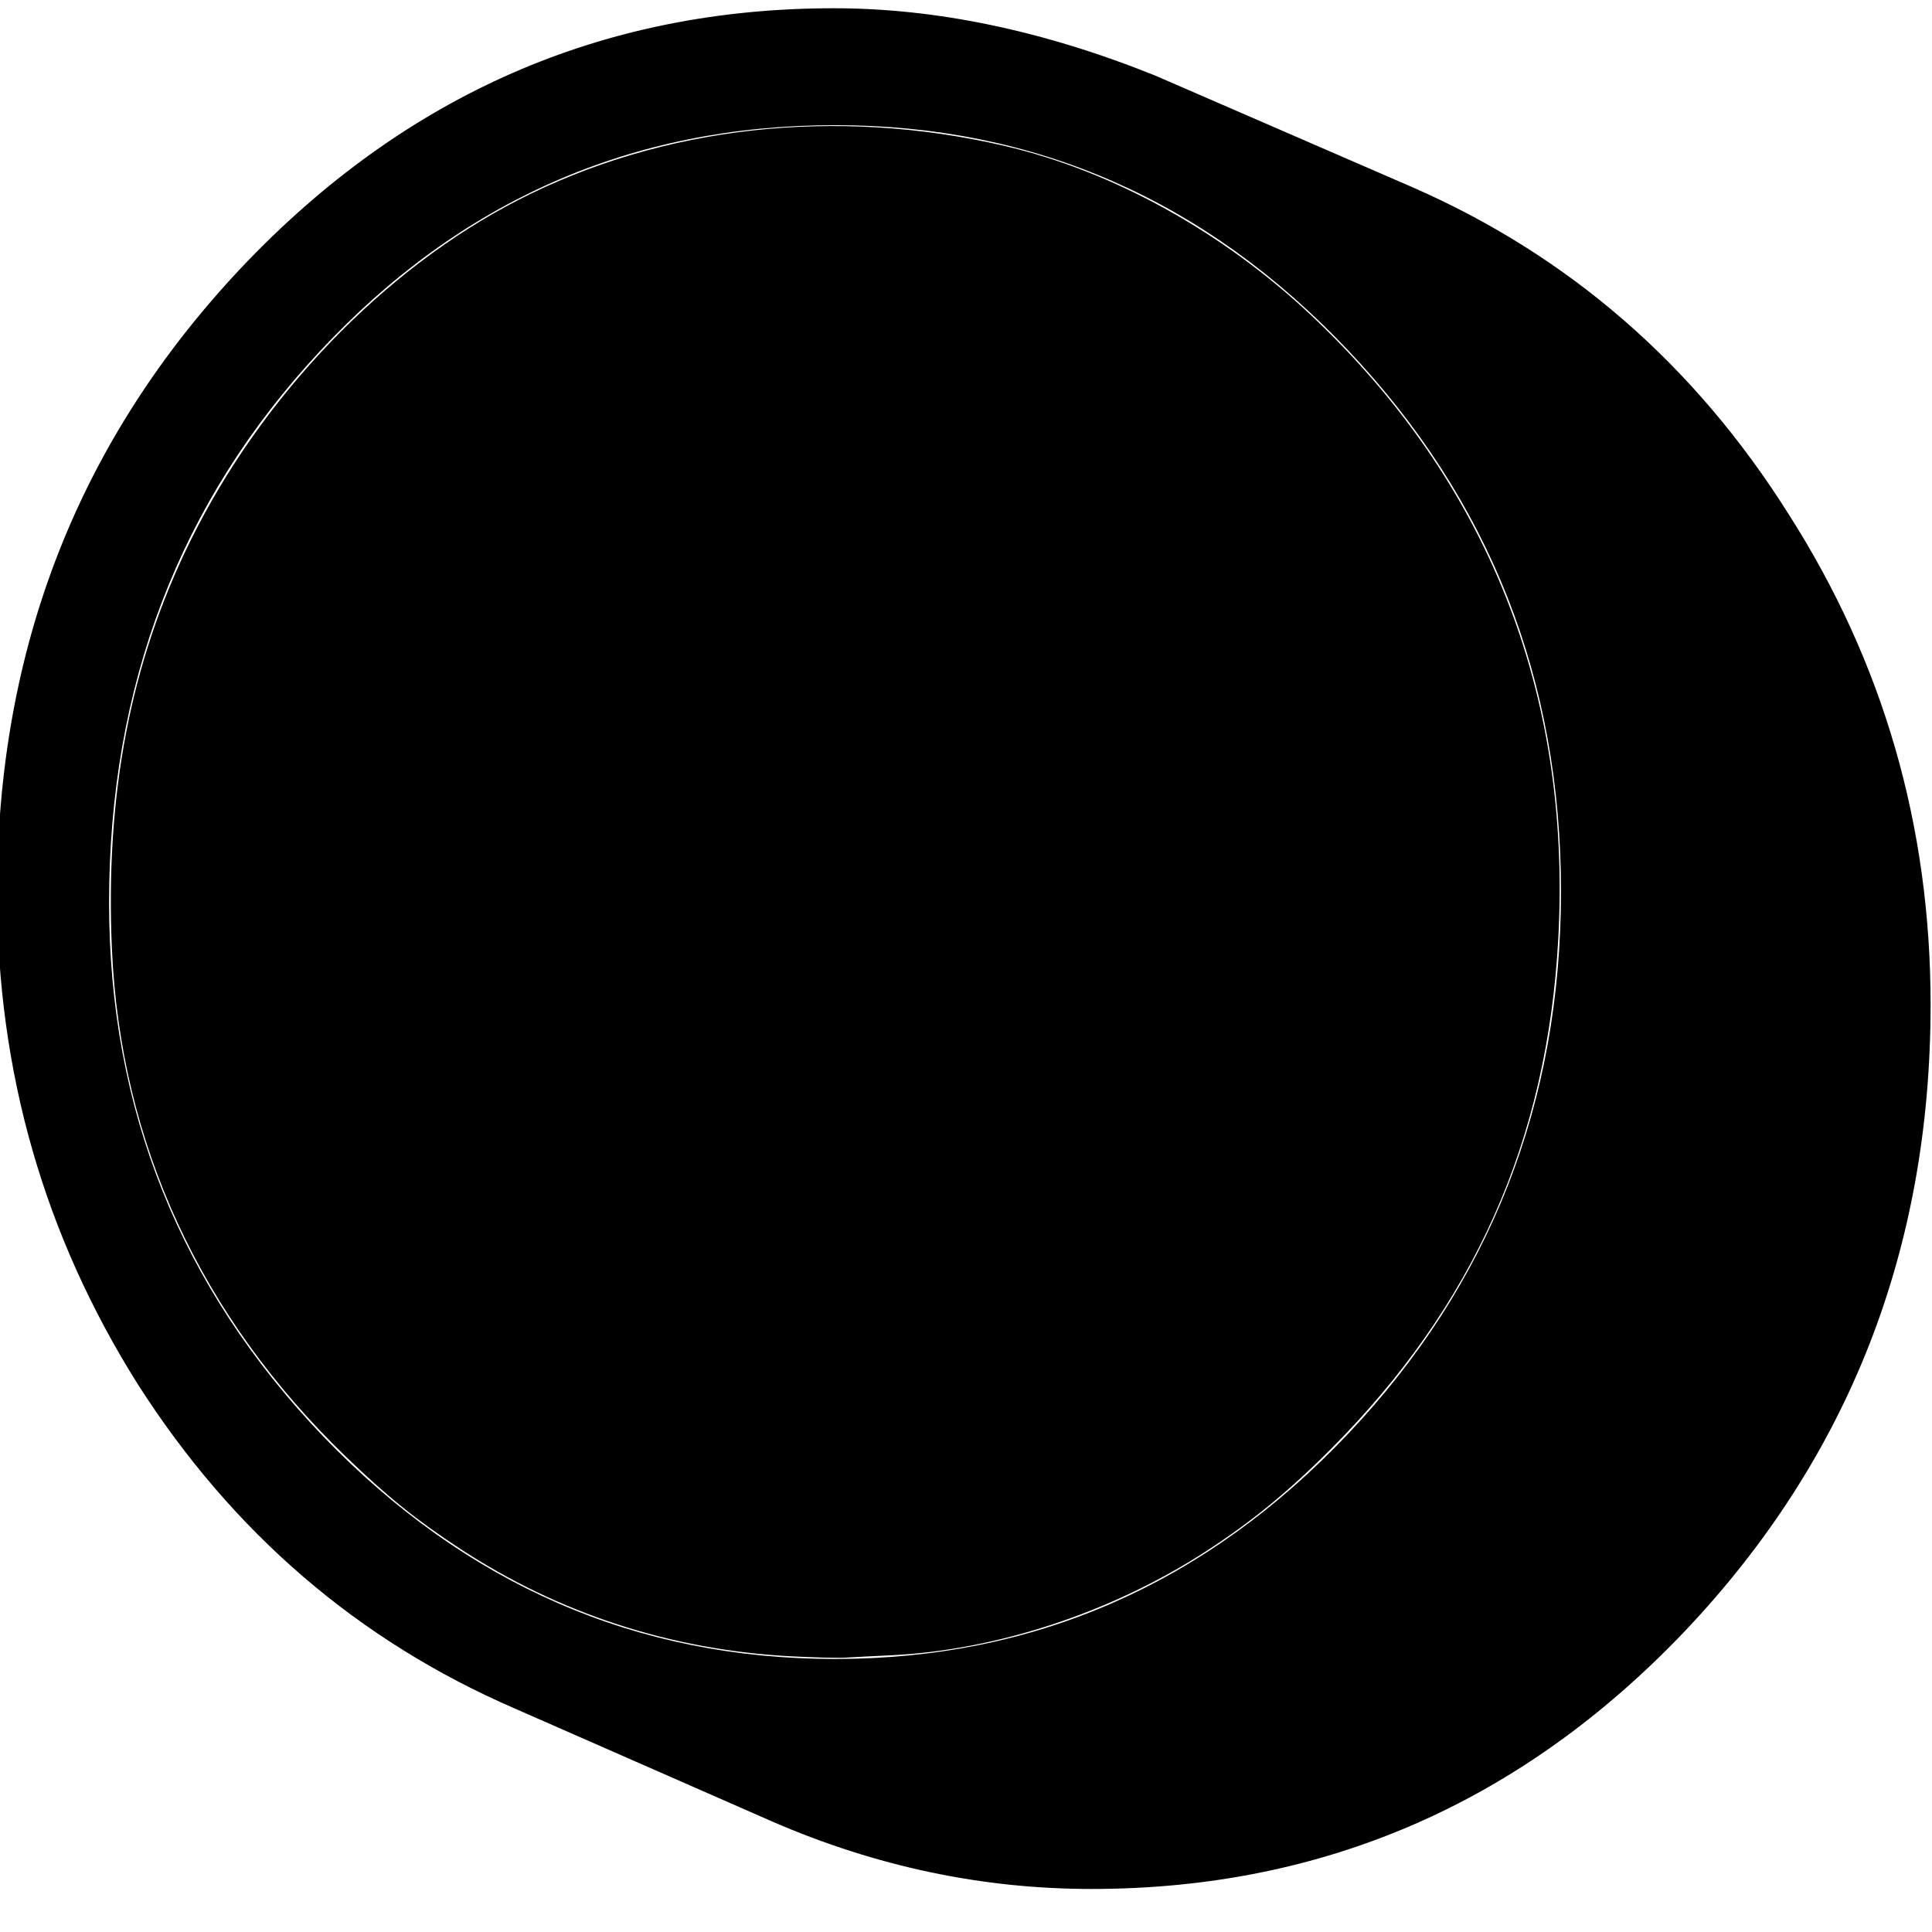
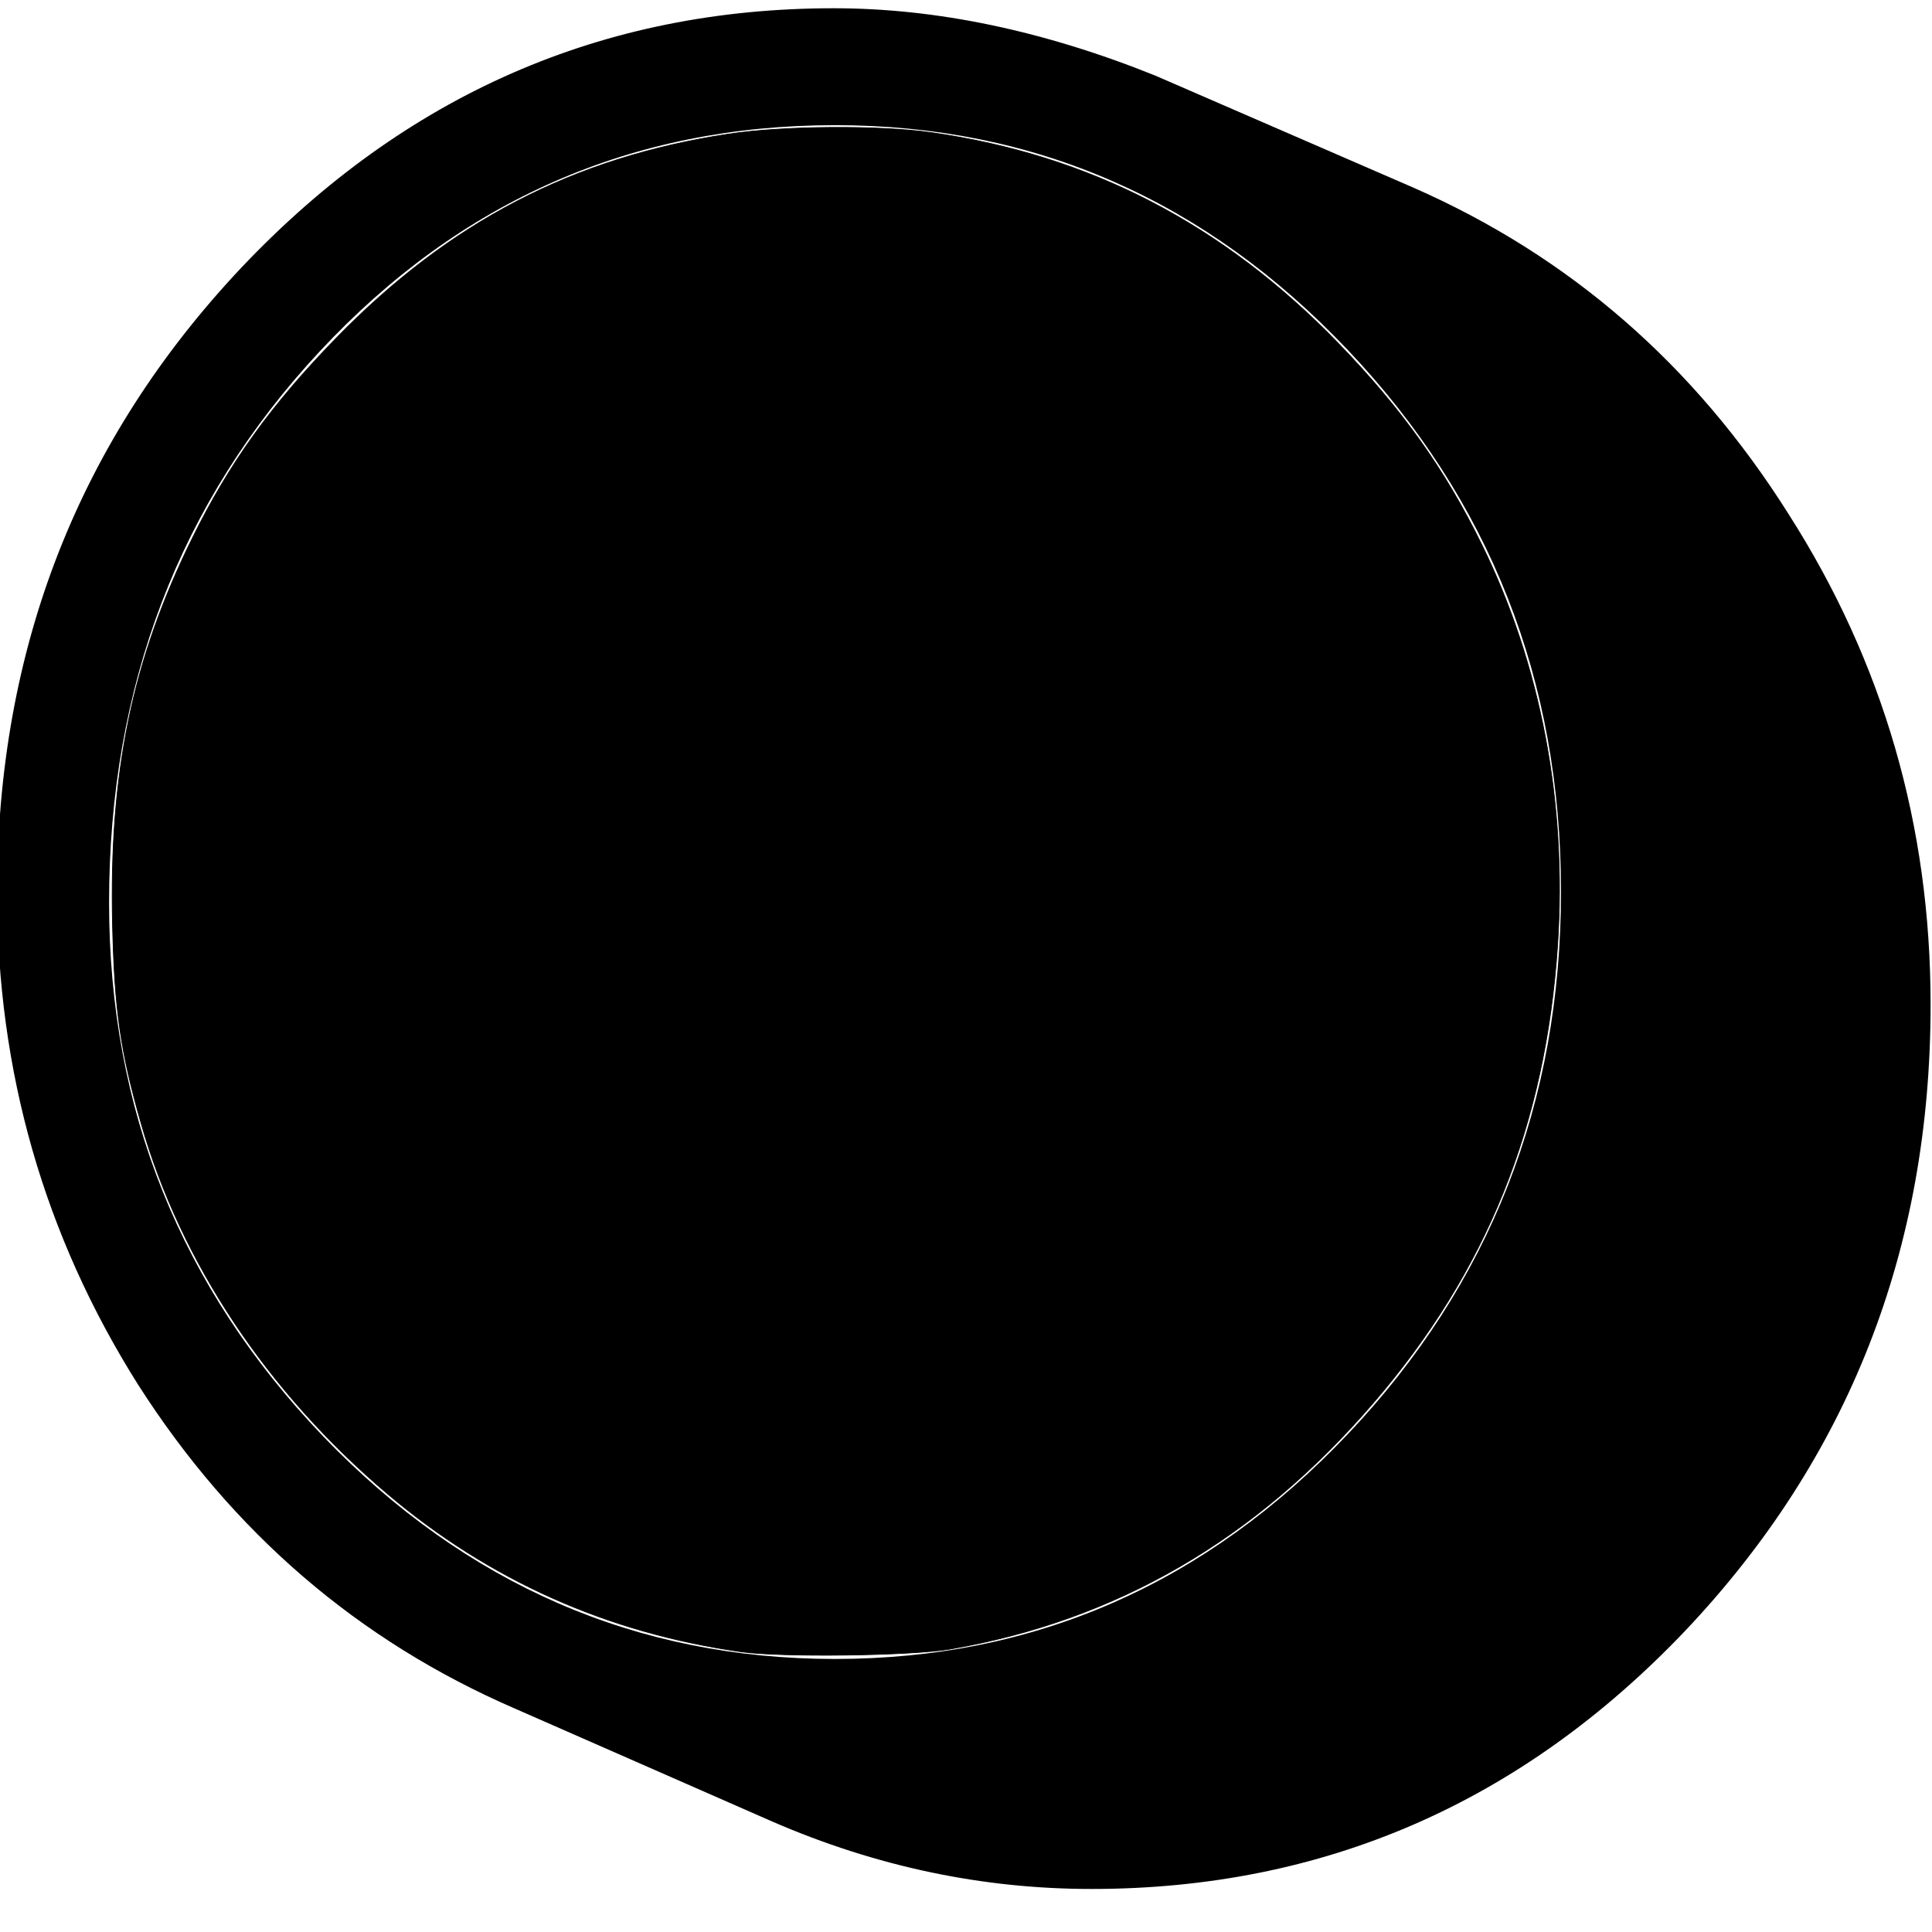
<svg xmlns="http://www.w3.org/2000/svg" width="500mm" height="500mm" viewBox="0 0 500 500" version="1.1" id="svg8">
  <defs id="defs2" />
  <g id="layer1" transform="translate(0,203)">
    <g aria-label="m" transform="scale(0.973346,1.027384)" style="font-style:normal;font-variant:normal;font-weight:normal;font-stretch:normal;font-size:655.573px;line-height:1.25;font-family:Wingdings;-inkscape-font-specification:Wingdings;letter-spacing:0px;word-spacing:0px;fill:#000000;fill-opacity:1;stroke:none;stroke-width:0.328" id="text12">
      <path d="m 307.172,-178.545 68.502,28.169 q 62.42,25.928 99.872,82.267 37.772,56.018 37.772,123.56 0,92.51 -65.301,157.811 -65.301,64.981 -157.811,64.981 -43.534,0 -84.828,-16.966 L 136.877,232.789 Q 74.457,207.18 36.684,151.162 -0.768,94.824 -0.768,27.282 q 0,-92.19 64.981,-157.491 65.301,-65.301 157.491,-65.301 40.973,0 85.468,16.965 z M 29.002,29.843 q 0,78.105 56.978,134.444 56.978,56.018 136.044,56.018 79.706,0 136.364,-56.658 56.658,-56.658 56.658,-136.684 0,-79.706 -56.658,-136.364 -56.658,-56.658 -136.364,-56.658 -80.986,0 -137.004,56.978 -56.018,56.978 -56.018,138.925 z" style="font-style:normal;font-variant:normal;font-weight:normal;font-stretch:normal;font-size:655.573px;font-family:Wingdings;-inkscape-font-specification:Wingdings;stroke-width:0.328" id="path32" />
    </g>
-     <text xml:space="preserve" style="font-style:normal;font-variant:normal;font-weight:normal;font-stretch:normal;font-size:655.573px;line-height:1.25;font-family:Wingdings;-inkscape-font-specification:Wingdings;letter-spacing:0px;word-spacing:0px;fill:#000000;fill-opacity:1;stroke:none;stroke-width:0.328" x="510.054" y="255.185" id="text12-3" transform="scale(0.973346,1.027384)">
-       <tspan id="tspan10-9" x="510.054" y="255.185" style="font-style:normal;font-variant:normal;font-weight:normal;font-stretch:normal;font-size:655.573px;font-family:Wingdings;-inkscape-font-specification:Wingdings;stroke-width:0.328">m</tspan>
-     </text>
-     <path style="fill:#000000;fill-opacity:1;fill-rule:evenodd;stroke:#000000;stroke-width:1.08;stroke-miterlimit:4;stroke-dasharray:none;stroke-opacity:1" d="M 773.813,1619.56 C 656.572,1613.411 546.919,1577.746 450.161,1514.29 407.459,1486.285 379.201,1463.492 338.429,1424.167 196.65,1287.417 118.375,1117.529 110.03,928.452 103.364,777.425 128.045,648.674 186.435,529.881 256.213,387.916 375.857,263.464 507.393,196.023 c 140.91,-72.248 310.431,-91.089 474.992,-52.792 105.784,24.618 212.892,83.8 299.793,165.649 172.571,162.536 254.44,368.952 241.503,608.897 -10.659,197.684 -82.717,359.398 -222.561,499.469 -41.226,41.293 -76.975,70.582 -121.247,99.336 -92.166,59.861 -205.077,97.141 -308.917,101.997 -17.286,0.808 -37.214,1.832 -44.286,2.274 -7.071,0.443 -30.857,-0.139 -52.857,-1.293 z" id="path37" transform="matrix(0.2645833,0,0,0.2645833,0,-203)" />
+     <path style="fill:#000000;fill-opacity:1;stroke:#020000;stroke-width:0.702;stroke-miterlimit:4;stroke-dasharray:none;stroke-opacity:1" d="M 724.956,1615.665 C 594.154,1597.152 478.997,1545.779 379.354,1461.486 261.572,1361.848 177.028,1234.859 138.126,1099.15 117.872,1028.494 112.053,988.222 110.089,905.127 106.559,755.811 129.133,646.193 188.054,526.534 224.35,452.822 265.48,395.648 329.141,330.413 439.871,216.948 560.947,154.032 712.679,131.112 c 53.357,-8.06 146.657,-8.753 197.991,-1.471 155.146,22.008 285.455,89.48 398.571,206.375 61.948,64.016 103.947,122.985 140.175,196.812 57.717,117.616 83.366,253.004 74.154,391.429 -11.721,176.128 -69.517,319.555 -180.761,448.571 -114.893,133.25 -250.441,211.984 -413.569,240.223 -37.97,6.573 -164.841,8.196 -204.286,2.614 z" id="path817" transform="matrix(0.2645833,0,0,0.2645833,0,-203)" />
  </g>
</svg>
